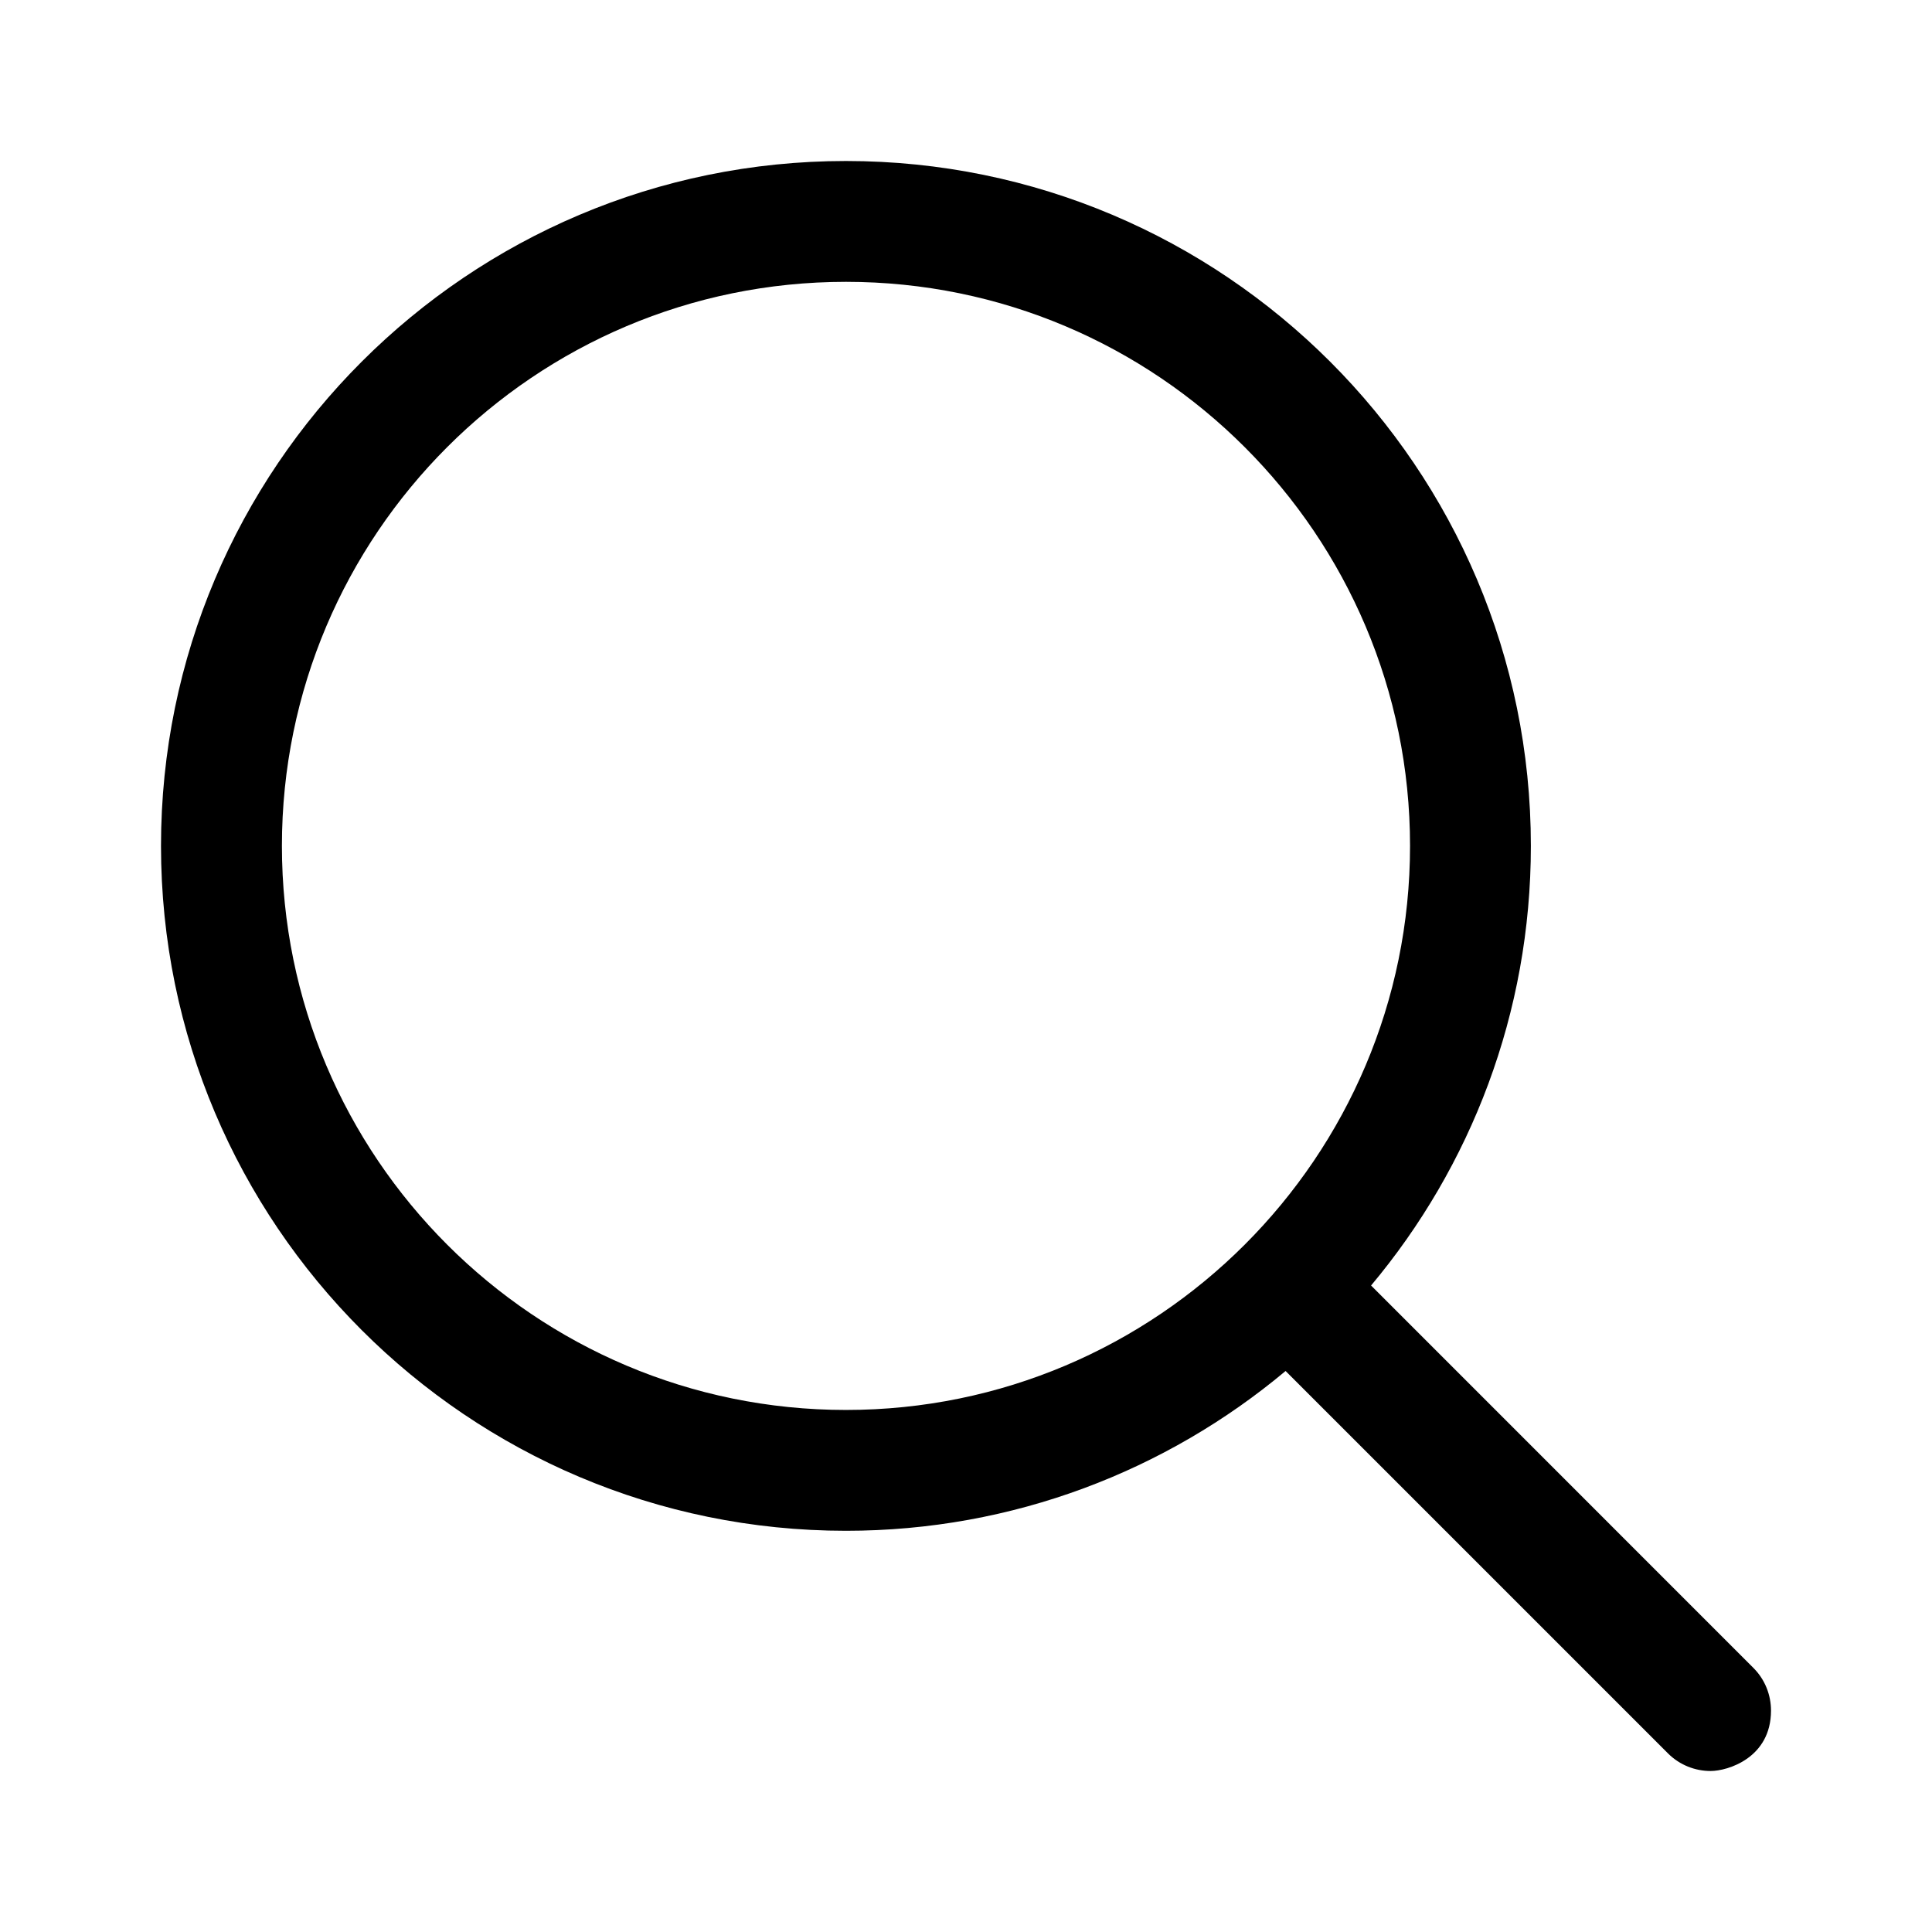
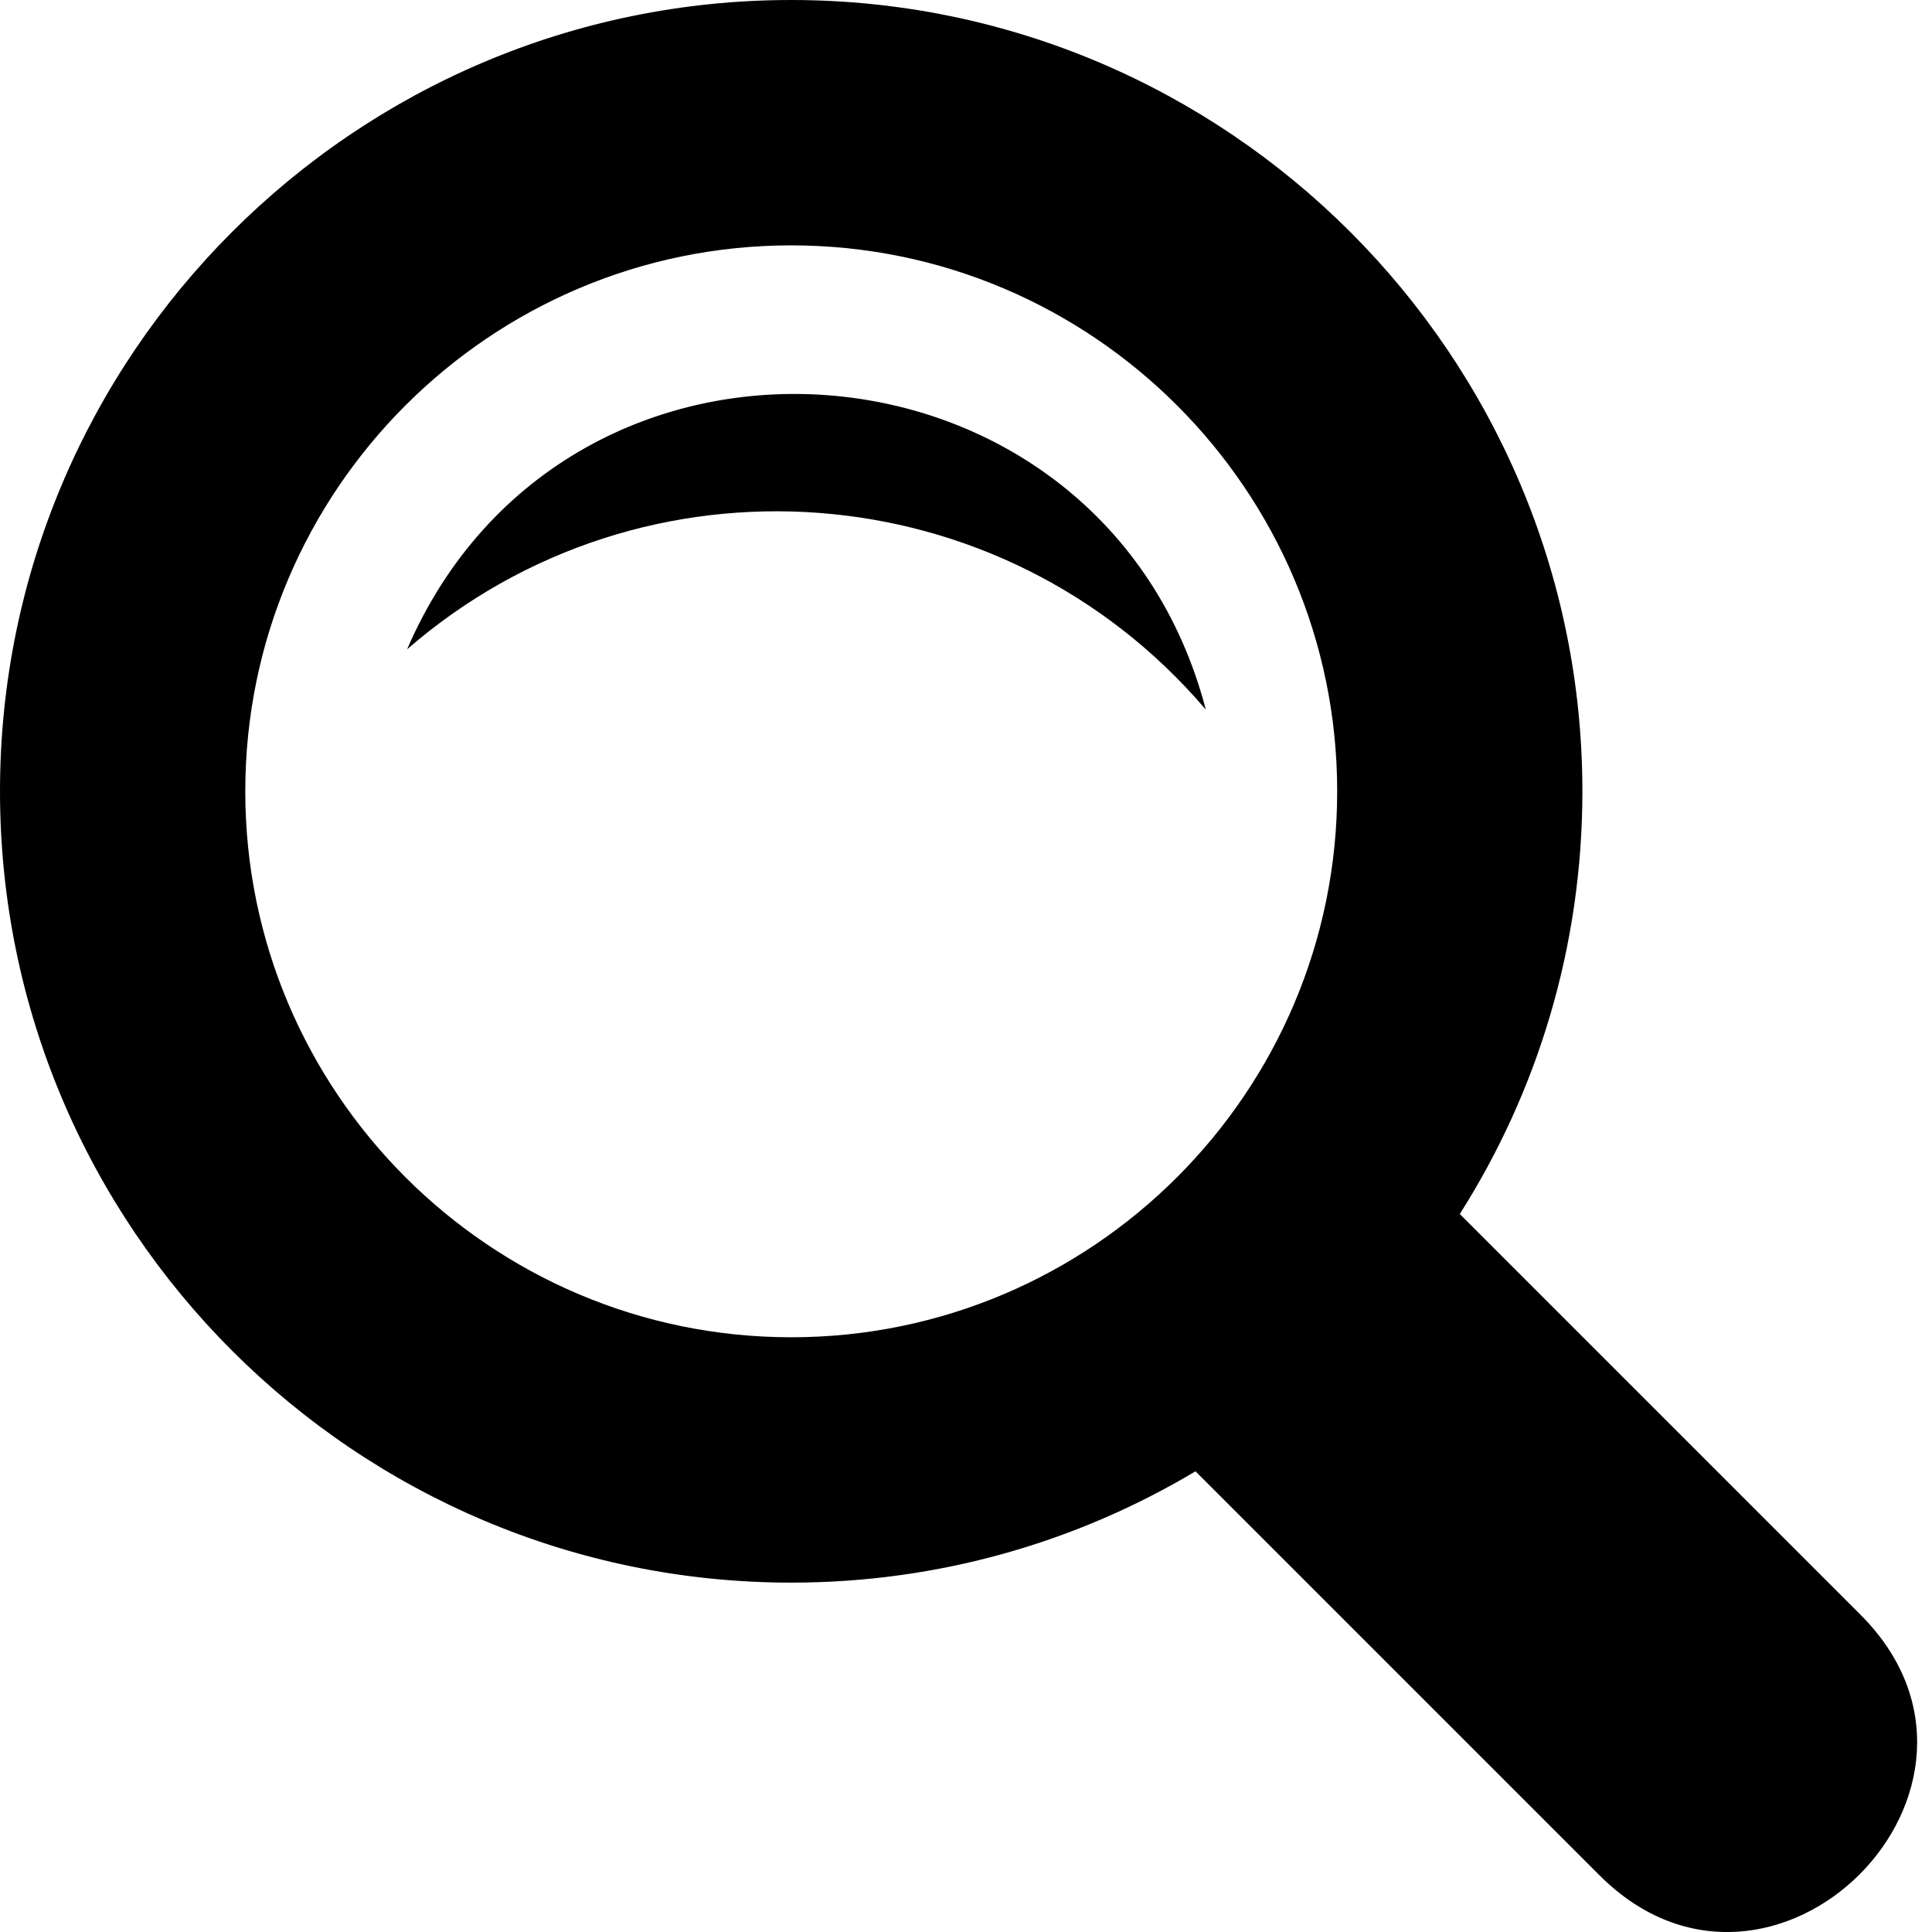
- <svg xmlns="http://www.w3.org/2000/svg" clip-rule="evenodd" fill-rule="evenodd" stroke-linejoin="round" stroke-miterlimit="2" viewBox="0 0 24 24">
-   <path d="m15.97 17.031c-1.479 1.238-3.384 1.985-5.461 1.985-4.697 0-8.509-3.812-8.509-8.508s3.812-8.508 8.509-8.508c4.695 0 8.508 3.812 8.508 8.508 0 2.078-.747 3.984-1.985 5.461l4.749 4.75c.146.146.219.338.219.531 0 .587-.537.75-.75.75-.192 0-.384-.073-.531-.22zm-5.461-13.53c-3.868 0-7.007 3.14-7.007 7.007s3.139 7.007 7.007 7.007c3.866 0 7.007-3.14 7.007-7.007s-3.141-7.007-7.007-7.007z" fill-rule="nonzero" />
+ <svg xmlns="http://www.w3.org/2000/svg" width="24" height="24" viewBox="0 0 24 24">
+   <path d="M23.111 20.058l-4.977-4.977c.965-1.52 1.523-3.322 1.523-5.251 0-5.42-4.409-9.83-9.829-9.83-5.42 0-9.828 4.41-9.828 9.83s4.408 9.83 9.829 9.83c1.834 0 3.552-.505 5.022-1.383l5.021 5.021c2.144 2.141 5.384-1.096 3.239-3.24zm-20.064-10.228c0-3.739 3.043-6.782 6.782-6.782s6.782 3.042 6.782 6.782-3.043 6.782-6.782 6.782-6.782-3.043-6.782-6.782zm2.01-1.764c1.984-4.599 8.664-4.066 9.922.749-2.534-2.974-6.993-3.294-9.922-.749z" />
</svg>
